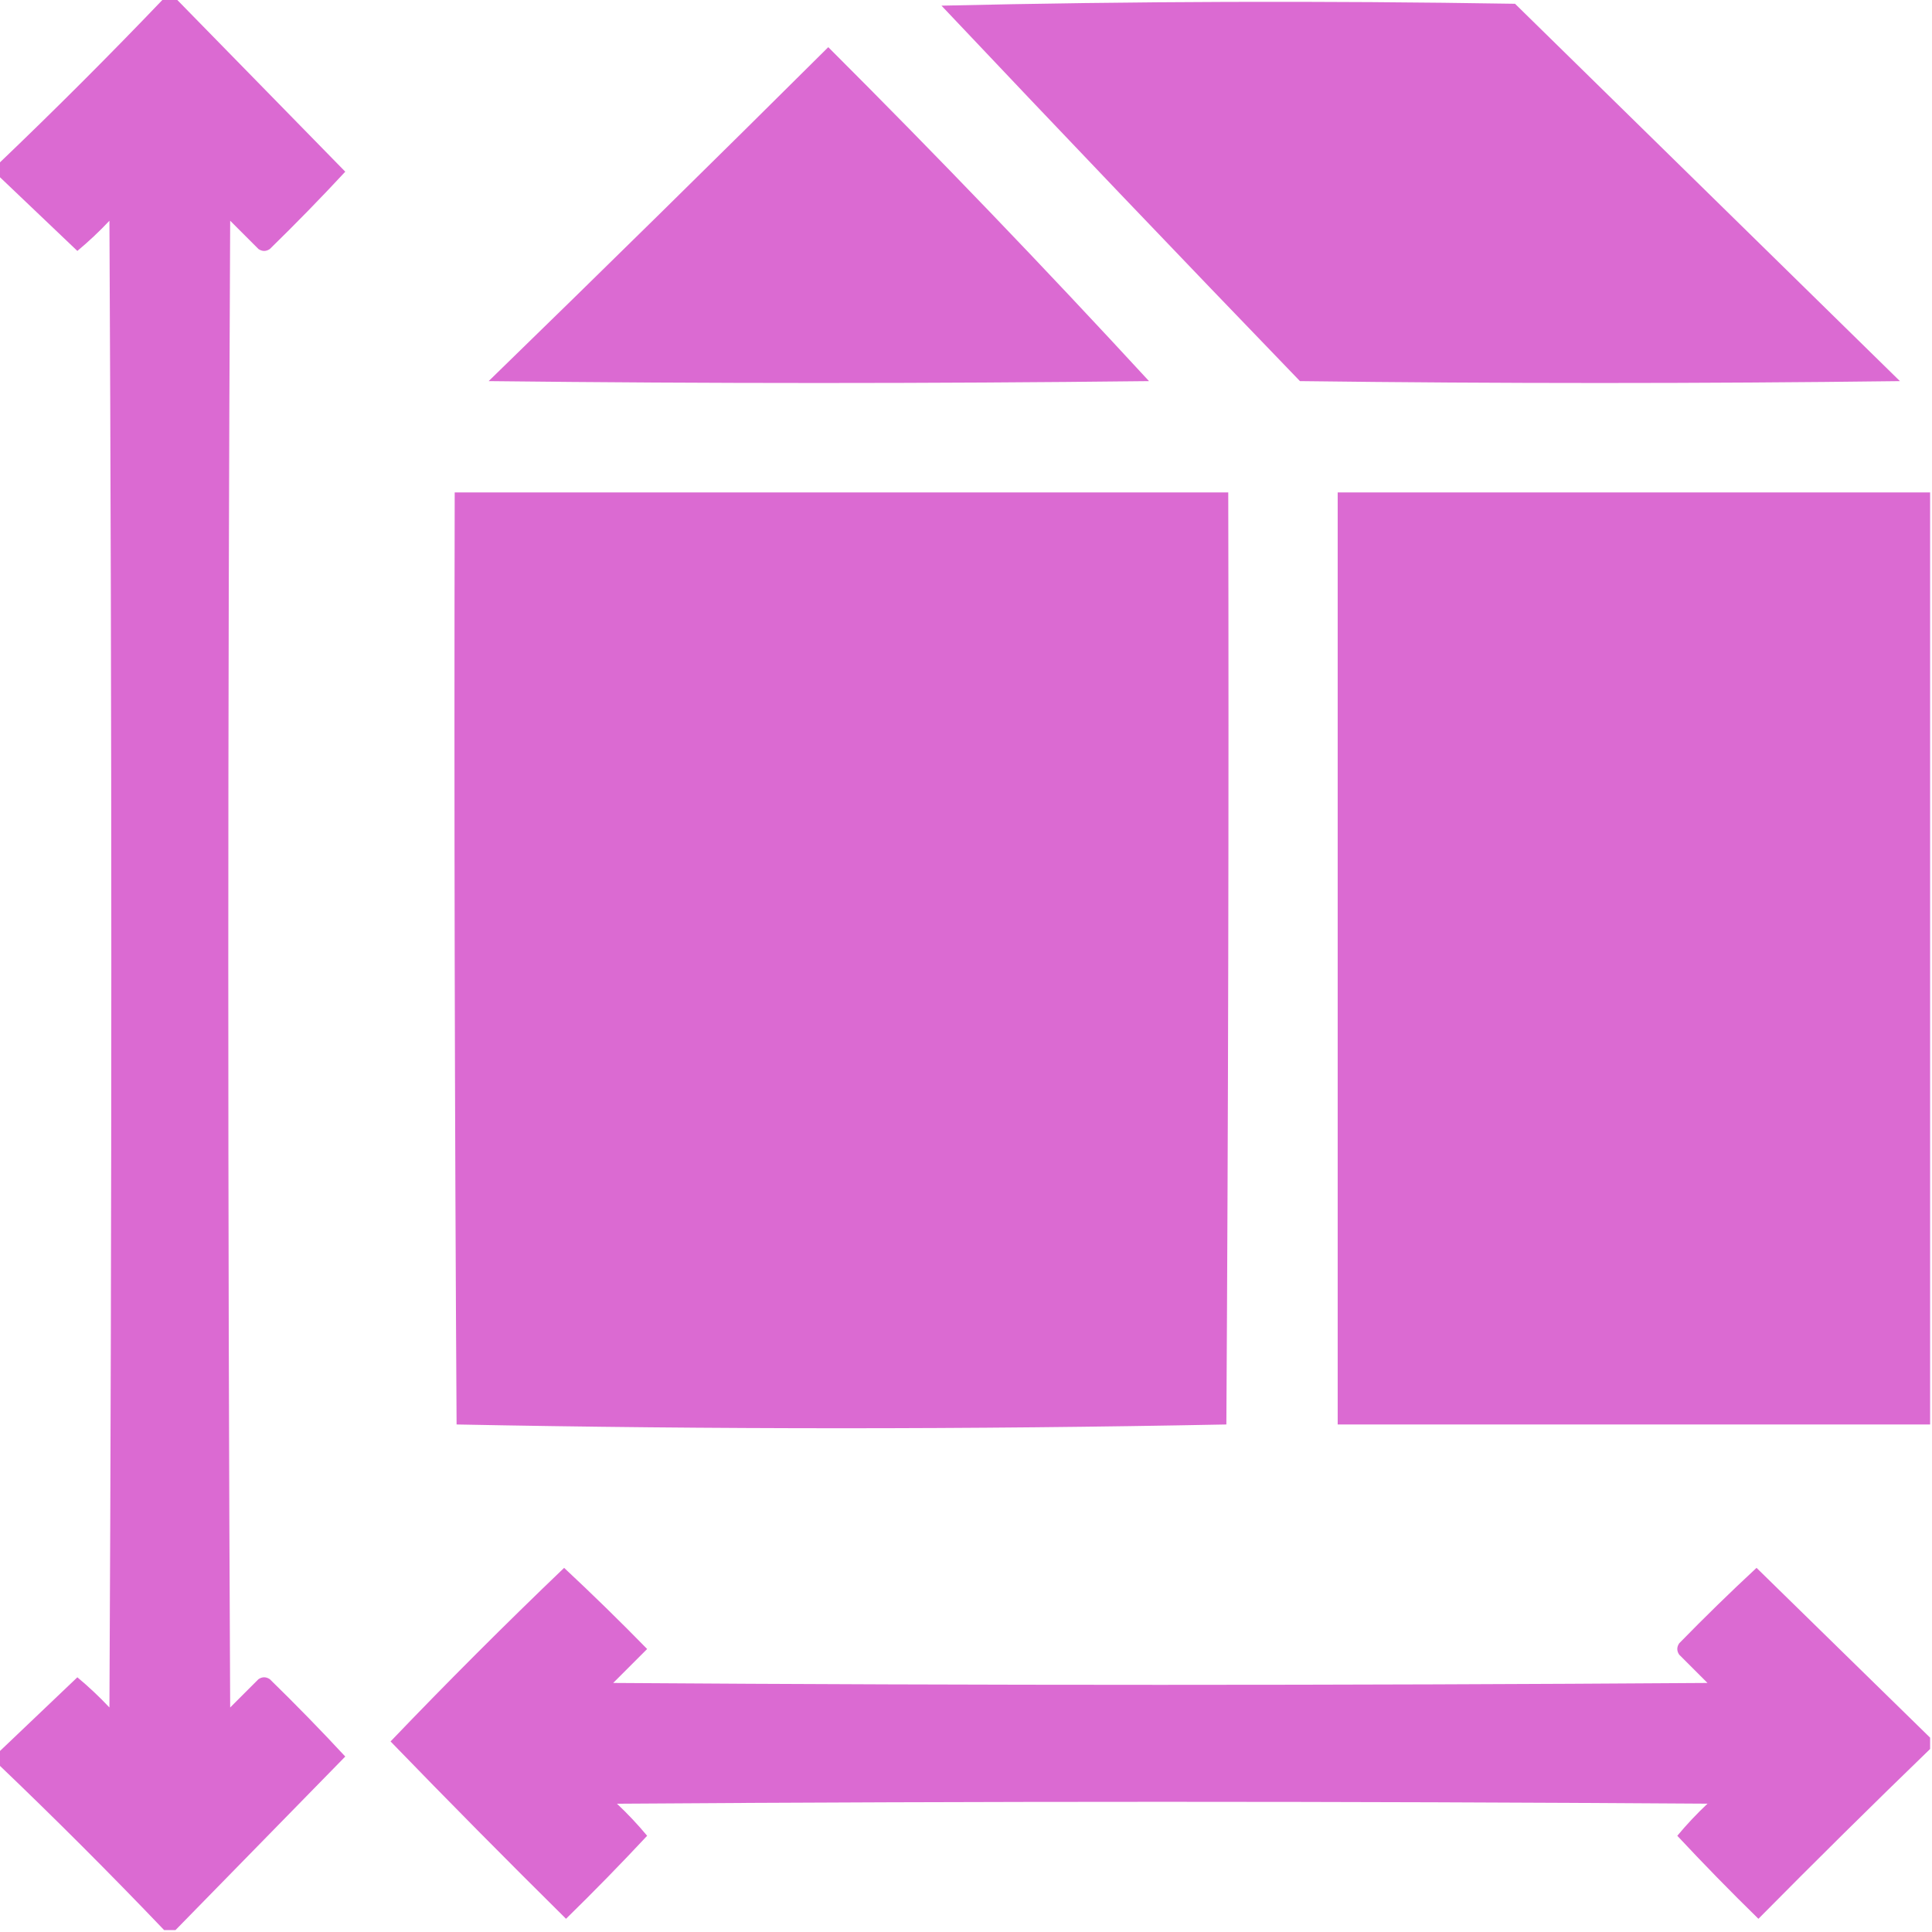
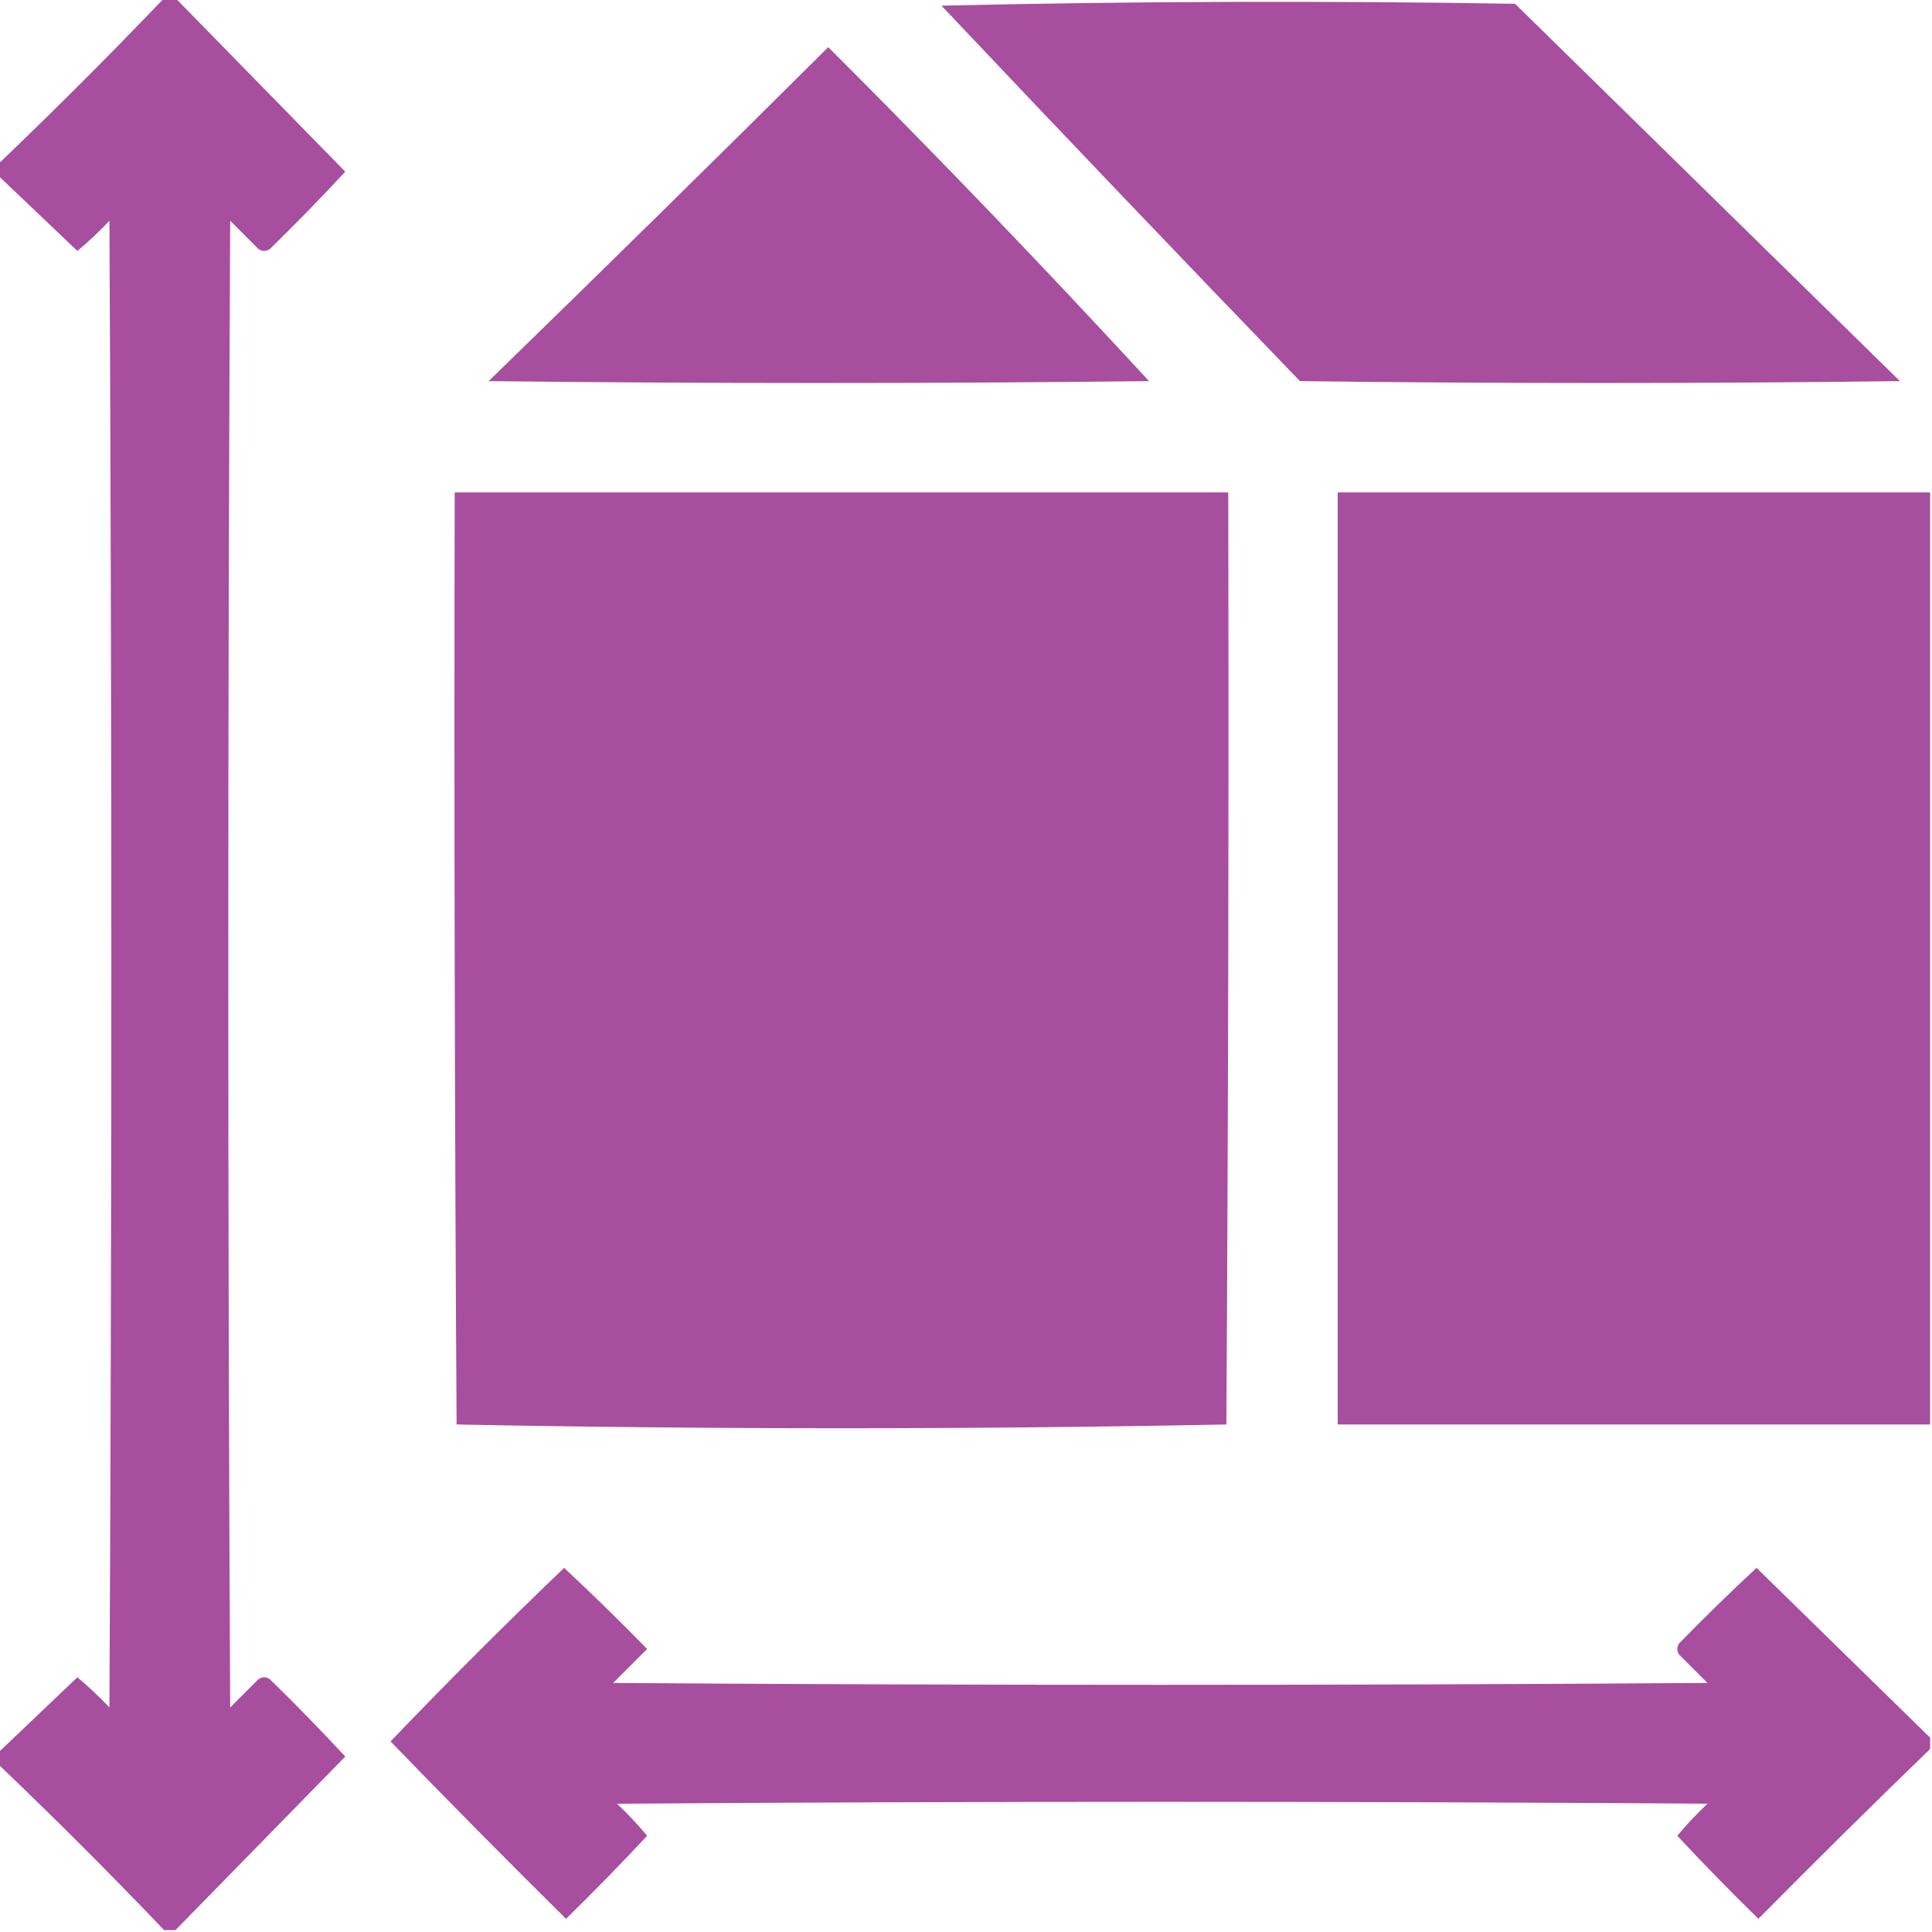
<svg xmlns="http://www.w3.org/2000/svg" version="1.1" width="512px" height="512px" style="shape-rendering:geometricPrecision; text-rendering:geometricPrecision; image-rendering:optimizeQuality; fill-rule:evenodd; clip-rule:evenodd">
-   <g fill="#db6ad2" stroke="none">
+   <g fill="#a74e9f" stroke="none">
    <path d="M 43.5,-0.5 C 44.5,-0.5 45.5,-0.5 46.5,-0.5C 61.479,14.813 76.479,30.146 91.5,45.5C 85.015,52.486 78.348,59.319 71.5,66C 70.5,66.667 69.5,66.667 68.5,66C 66,63.5 63.5,61 61,58.5C 60.333,189.833 60.333,321.167 61,452.5C 63.5,450 66,447.5 68.5,445C 69.5,444.333 70.5,444.333 71.5,445C 78.348,451.681 85.015,458.514 91.5,465.5C 76.479,480.854 61.479,496.187 46.5,511.5C 45.5,511.5 44.5,511.5 43.5,511.5C 29.167,496.5 14.5,481.833 -0.5,467.5C -0.5,466.5 -0.5,465.5 -0.5,464.5C 6.479,457.855 13.479,451.188 20.5,444.5C 23.484,446.984 26.318,449.65 29,452.5C 29.667,321.167 29.667,189.833 29,58.5C 26.318,61.35 23.484,64.016 20.5,66.5C 13.479,59.812 6.479,53.145 -0.5,46.5C -0.5,45.5 -0.5,44.5 -0.5,43.5C 14.5,29.167 29.167,14.5 43.5,-0.5 Z" />
    <path d="M 249.5,1.5 C 299.998,0.335 350.665,0.168 401.5,1C 435.5,34.333 469.5,67.667 503.5,101C 450.5,101.667 397.5,101.667 344.5,101C 312.602,67.938 280.935,34.771 249.5,1.5 Z" />
    <path d="M 219.5,12.5 C 248.369,41.329 276.702,70.829 304.5,101C 246.167,101.667 187.833,101.667 129.5,101C 159.7,71.633 189.7,42.133 219.5,12.5 Z" />
    <path d="M 120.5,130.5 C 188.833,130.5 257.167,130.5 325.5,130.5C 325.667,212.834 325.5,295.167 325,377.5C 291.071,378.165 257.071,378.498 223,378.5C 188.929,378.498 154.929,378.165 121,377.5C 120.5,295.167 120.333,212.834 120.5,130.5 Z" />
    <path d="M 511.5,130.5 C 511.5,212.833 511.5,295.167 511.5,377.5C 459.167,377.5 406.833,377.5 354.5,377.5C 354.5,295.167 354.5,212.833 354.5,130.5C 406.833,130.5 459.167,130.5 511.5,130.5 Z" />
    <path d="M 511.5,460.5 C 511.5,461.5 511.5,462.5 511.5,463.5C 496.201,478.298 481.035,493.298 466,508.5C 458.652,501.319 451.485,493.986 444.5,486.5C 446.984,483.516 449.65,480.682 452.5,478C 356.167,477.333 259.833,477.333 163.5,478C 166.35,480.682 169.016,483.516 171.5,486.5C 164.515,493.986 157.348,501.319 150,508.5C 134.319,492.986 118.819,477.319 103.5,461.5C 118.5,445.833 133.833,430.5 149.5,415.5C 156.986,422.485 164.319,429.652 171.5,437C 168.5,440 165.5,443 162.5,446C 259.167,446.667 355.833,446.667 452.5,446C 450,443.5 447.5,441 445,438.5C 444.333,437.5 444.333,436.5 445,435.5C 451.681,428.652 458.514,421.985 465.5,415.5C 480.854,430.521 496.187,445.521 511.5,460.5 Z" />
  </g>
</svg>
